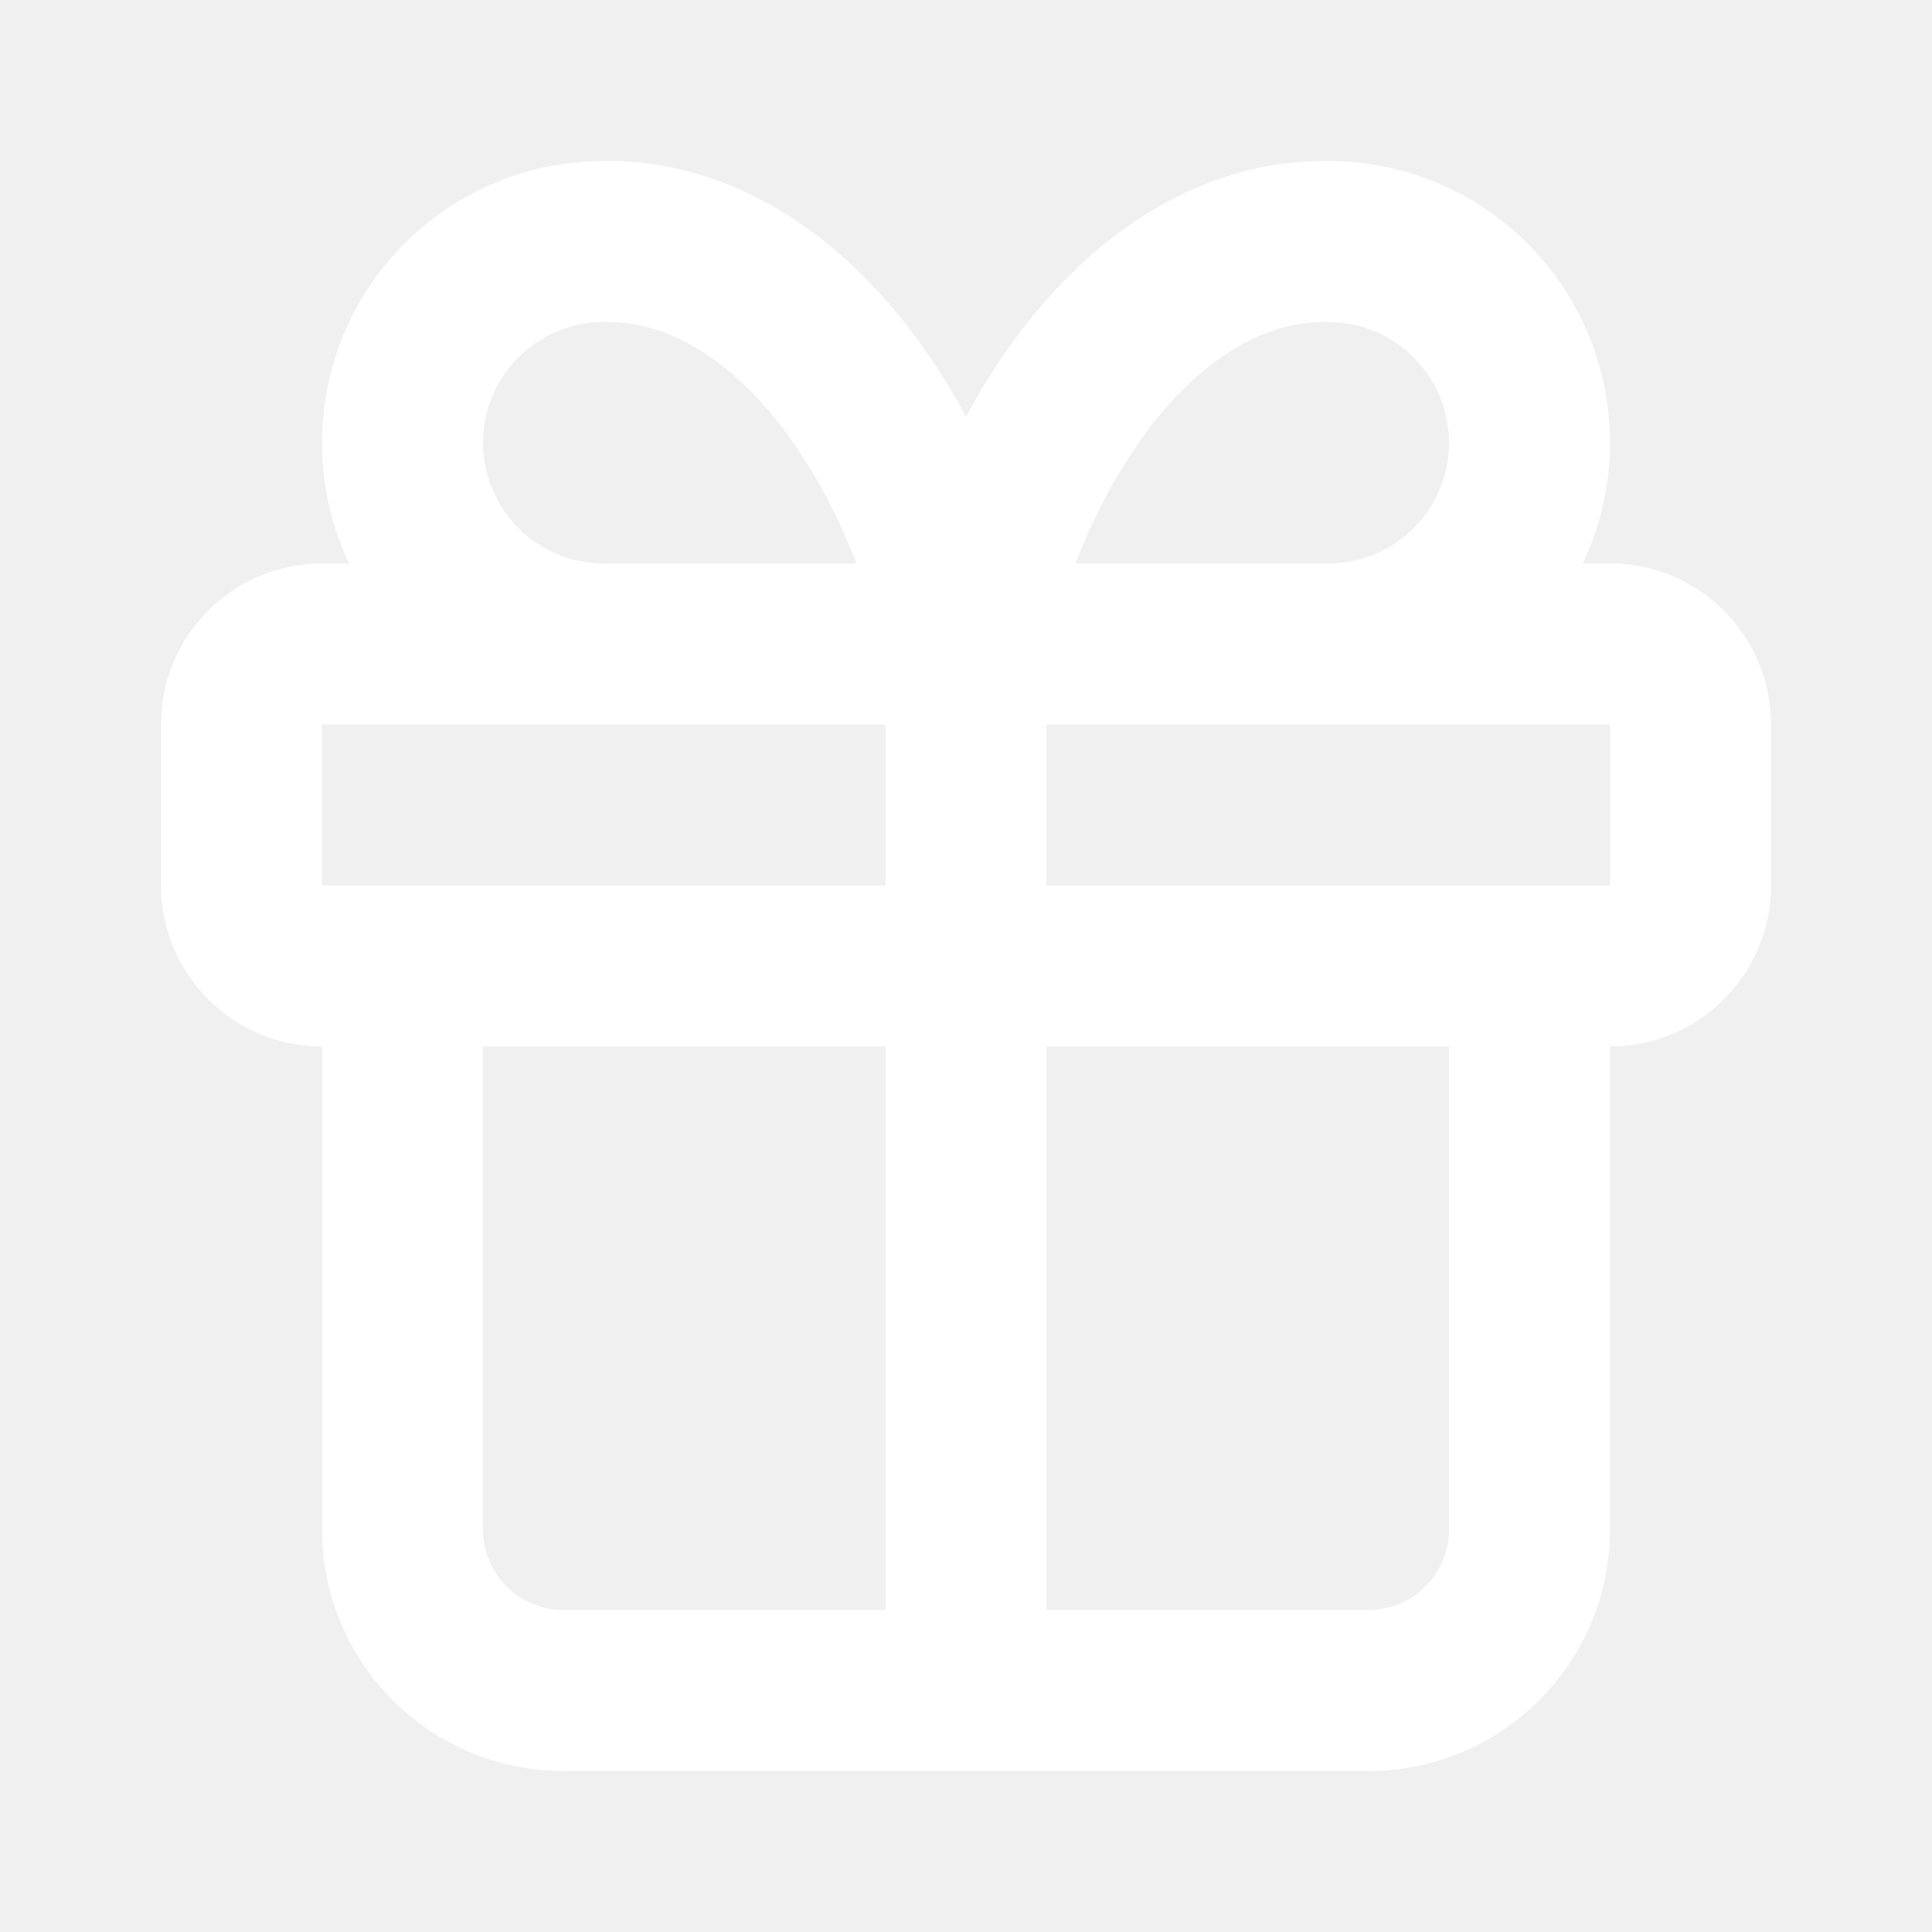
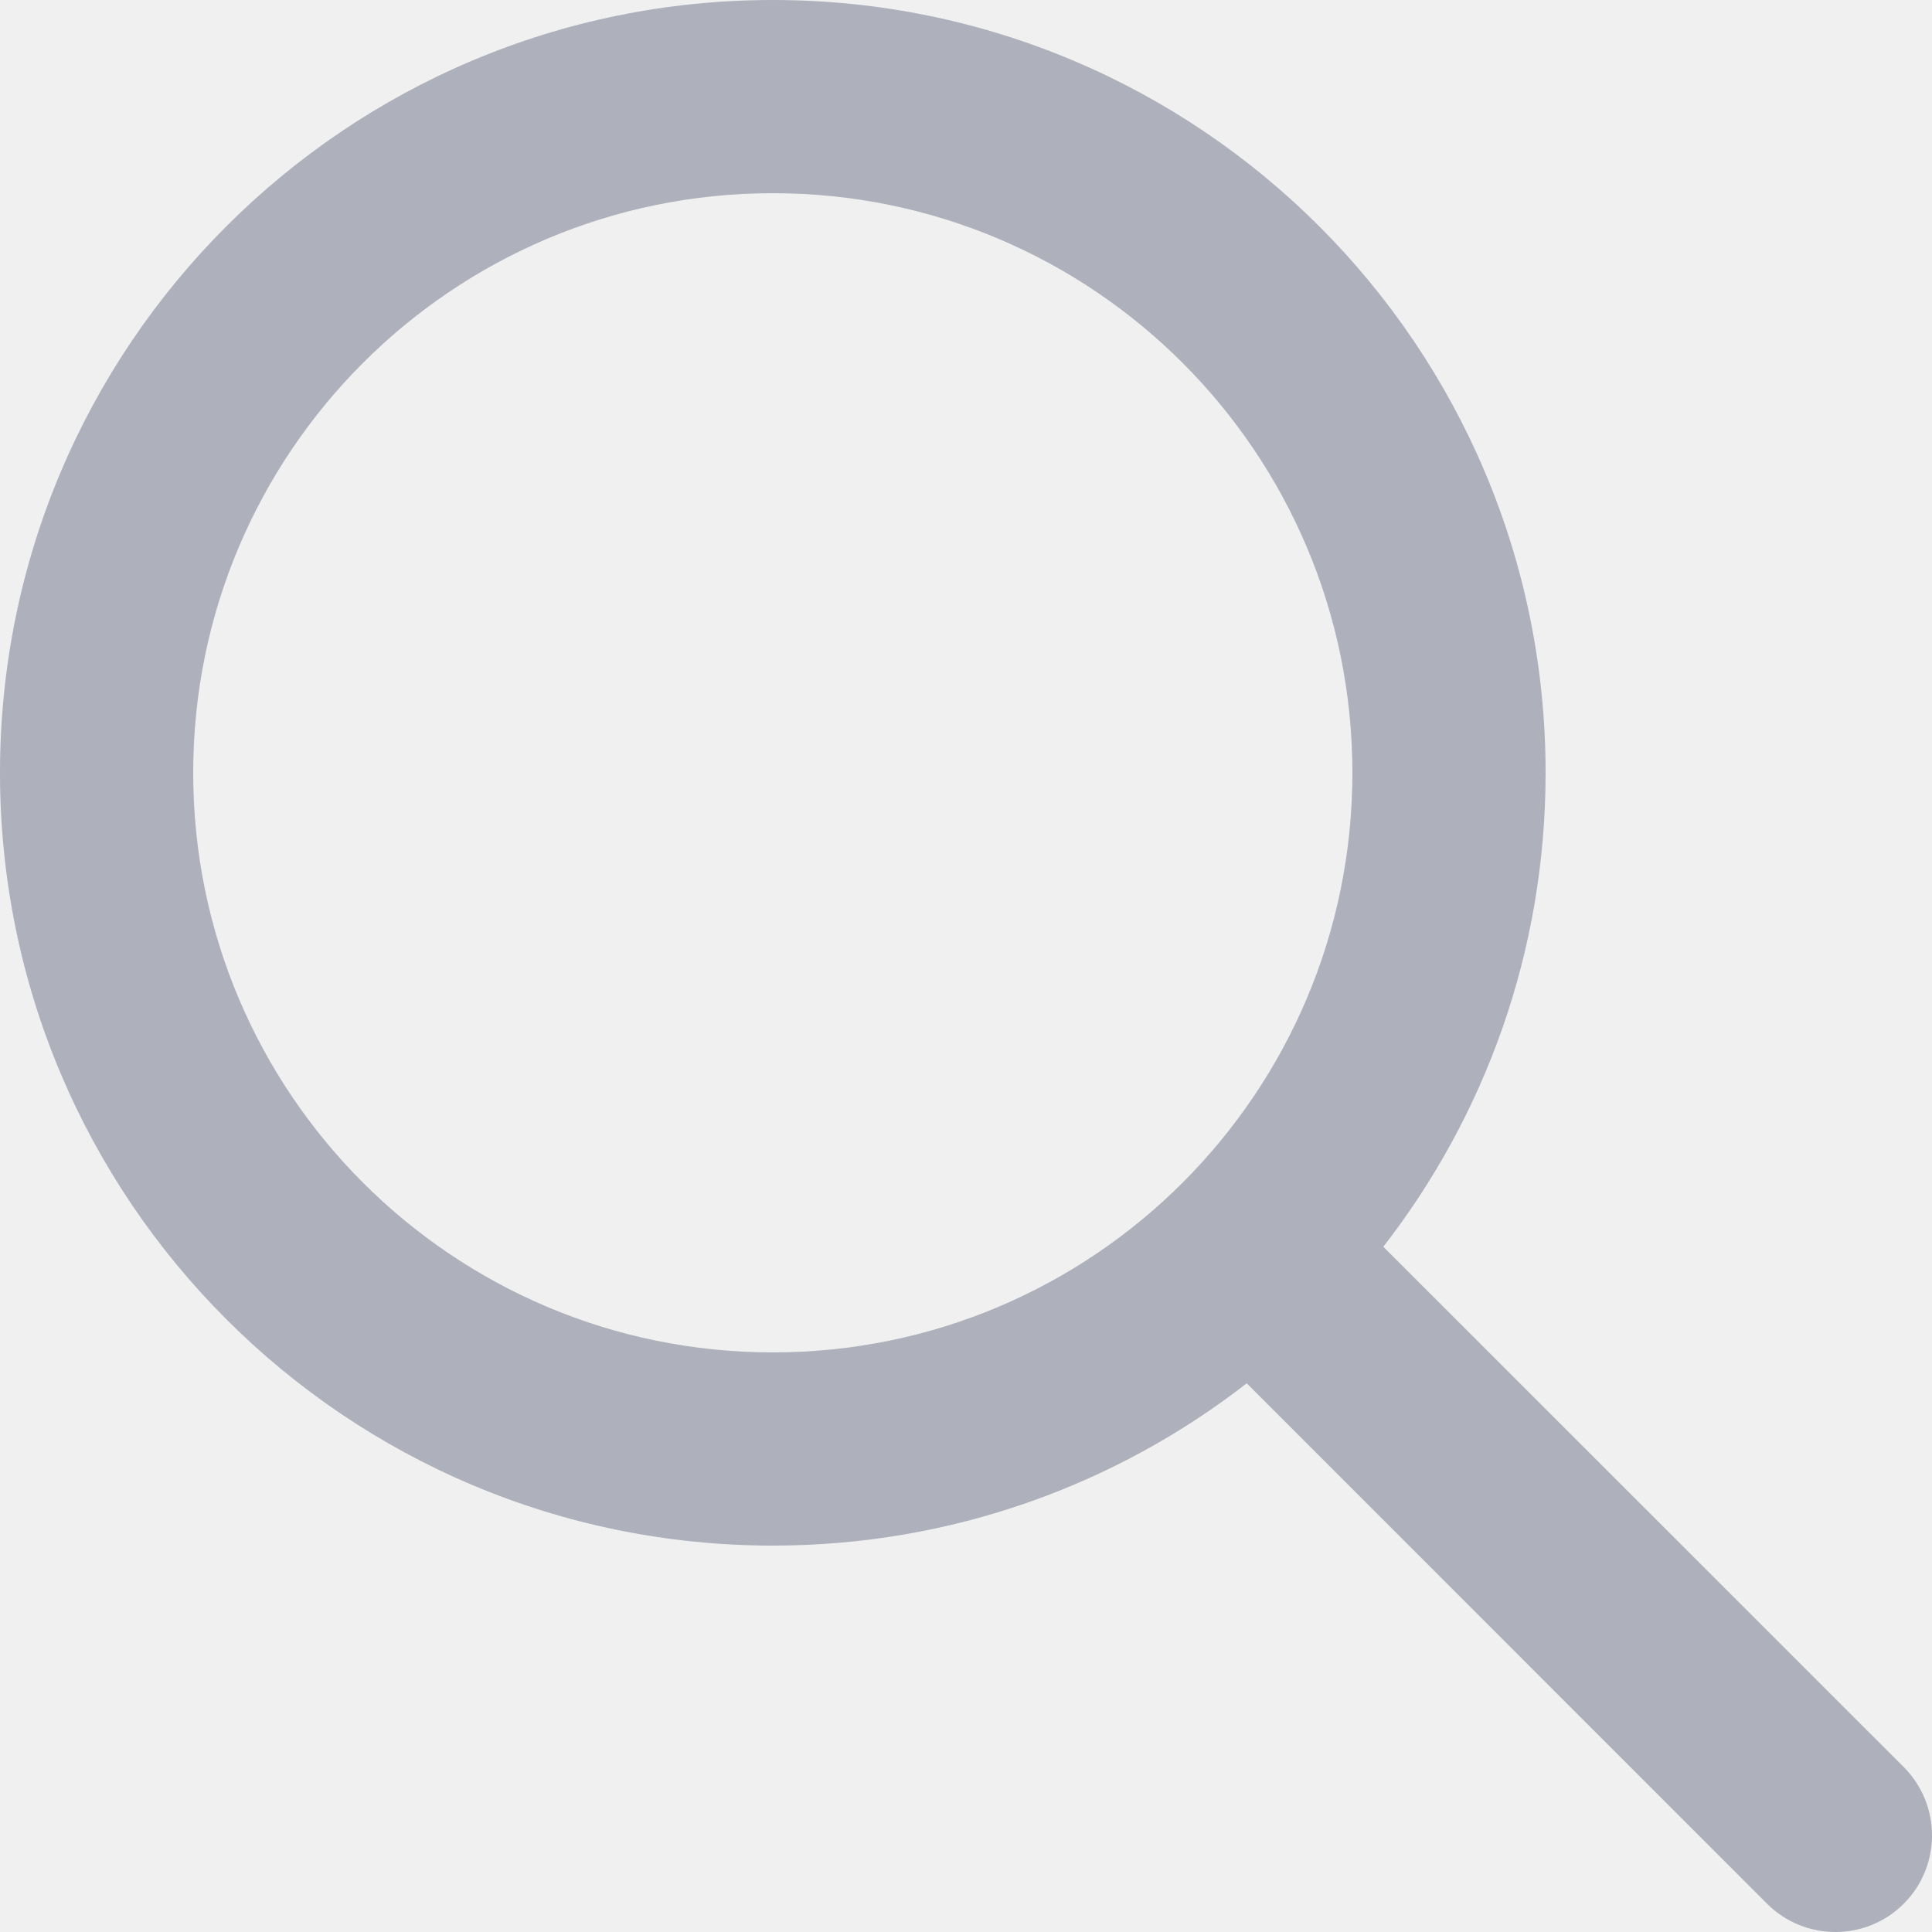
- <svg xmlns="http://www.w3.org/2000/svg" width="24" height="24" viewBox="0 0 24 24" fill="none">
-   <path fill-rule="evenodd" clip-rule="evenodd" d="M9.469 5.012C8.809 4.279 8.124 3.989 7.517 4L7.5 4C7.102 4 6.721 4.158 6.439 4.439C6.158 4.721 6 5.102 6 5.5C6 5.898 6.158 6.279 6.439 6.561C6.721 6.842 7.102 7 7.5 7H10.642C10.325 6.189 9.921 5.514 9.469 5.012ZM11 9V11L5 11L4 11V9H11ZM4.338 7C4.117 6.536 4 6.024 4 5.5C4 4.572 4.369 3.681 5.025 3.025C5.679 2.371 6.566 2.002 7.491 2C8.811 1.98 10.013 2.626 10.956 3.674C11.35 4.112 11.699 4.618 12 5.177C12.301 4.618 12.65 4.112 13.044 3.674C13.987 2.626 15.19 1.98 16.509 2C17.434 2.002 18.321 2.371 18.975 3.025C19.631 3.681 20 4.572 20 5.5C20 6.024 19.883 6.536 19.662 7H20C21.105 7 22 7.895 22 9V11C22 12.104 21.105 13 20 13V19C20 19.796 19.684 20.559 19.121 21.121C18.559 21.684 17.796 22 17 22H7C6.204 22 5.441 21.684 4.879 21.121C4.316 20.559 4 19.796 4 19V13C2.895 13 2 12.104 2 11V9C2 7.895 2.895 7 4 7H4.338ZM6 13V19C6 19.265 6.105 19.52 6.293 19.707C6.48 19.895 6.735 20 7 20H11V13H6ZM13 13V20H17C17.265 20 17.52 19.895 17.707 19.707C17.895 19.52 18 19.265 18 19V13H13ZM19 11L20 11V9H13V11L19 11ZM16.5 7C16.898 7 17.279 6.842 17.561 6.561C17.842 6.279 18 5.898 18 5.5C18 5.102 17.842 4.721 17.561 4.439C17.279 4.158 16.898 4 16.5 4L16.483 4C15.876 3.989 15.191 4.279 14.531 5.012C14.079 5.514 13.675 6.189 13.358 7H16.5Z" fill="white" />
+ <svg xmlns="http://www.w3.org/2000/svg" width="16" height="16" viewBox="0 0 16 16" fill="none">
+   <path fill-rule="evenodd" clip-rule="evenodd" d="M6.4 0C2.865 0 0 2.865 0 6.4C0 9.935 2.865 12.8 6.4 12.8C7.879 12.8 9.241 12.298 10.325 11.456L14.634 15.766C14.947 16.078 15.453 16.078 15.766 15.766C16.078 15.453 16.078 14.947 15.766 14.634L11.456 10.325C12.298 9.241 12.8 7.879 12.8 6.4C12.8 2.865 9.935 0 6.4 0ZM1.6 6.4C1.6 3.749 3.749 1.6 6.4 1.6C9.051 1.6 11.2 3.749 11.2 6.4C11.2 9.051 9.051 11.2 6.4 11.2C3.749 11.2 1.6 9.051 1.6 6.4Z" fill="#AEB0BB" />
</svg>
